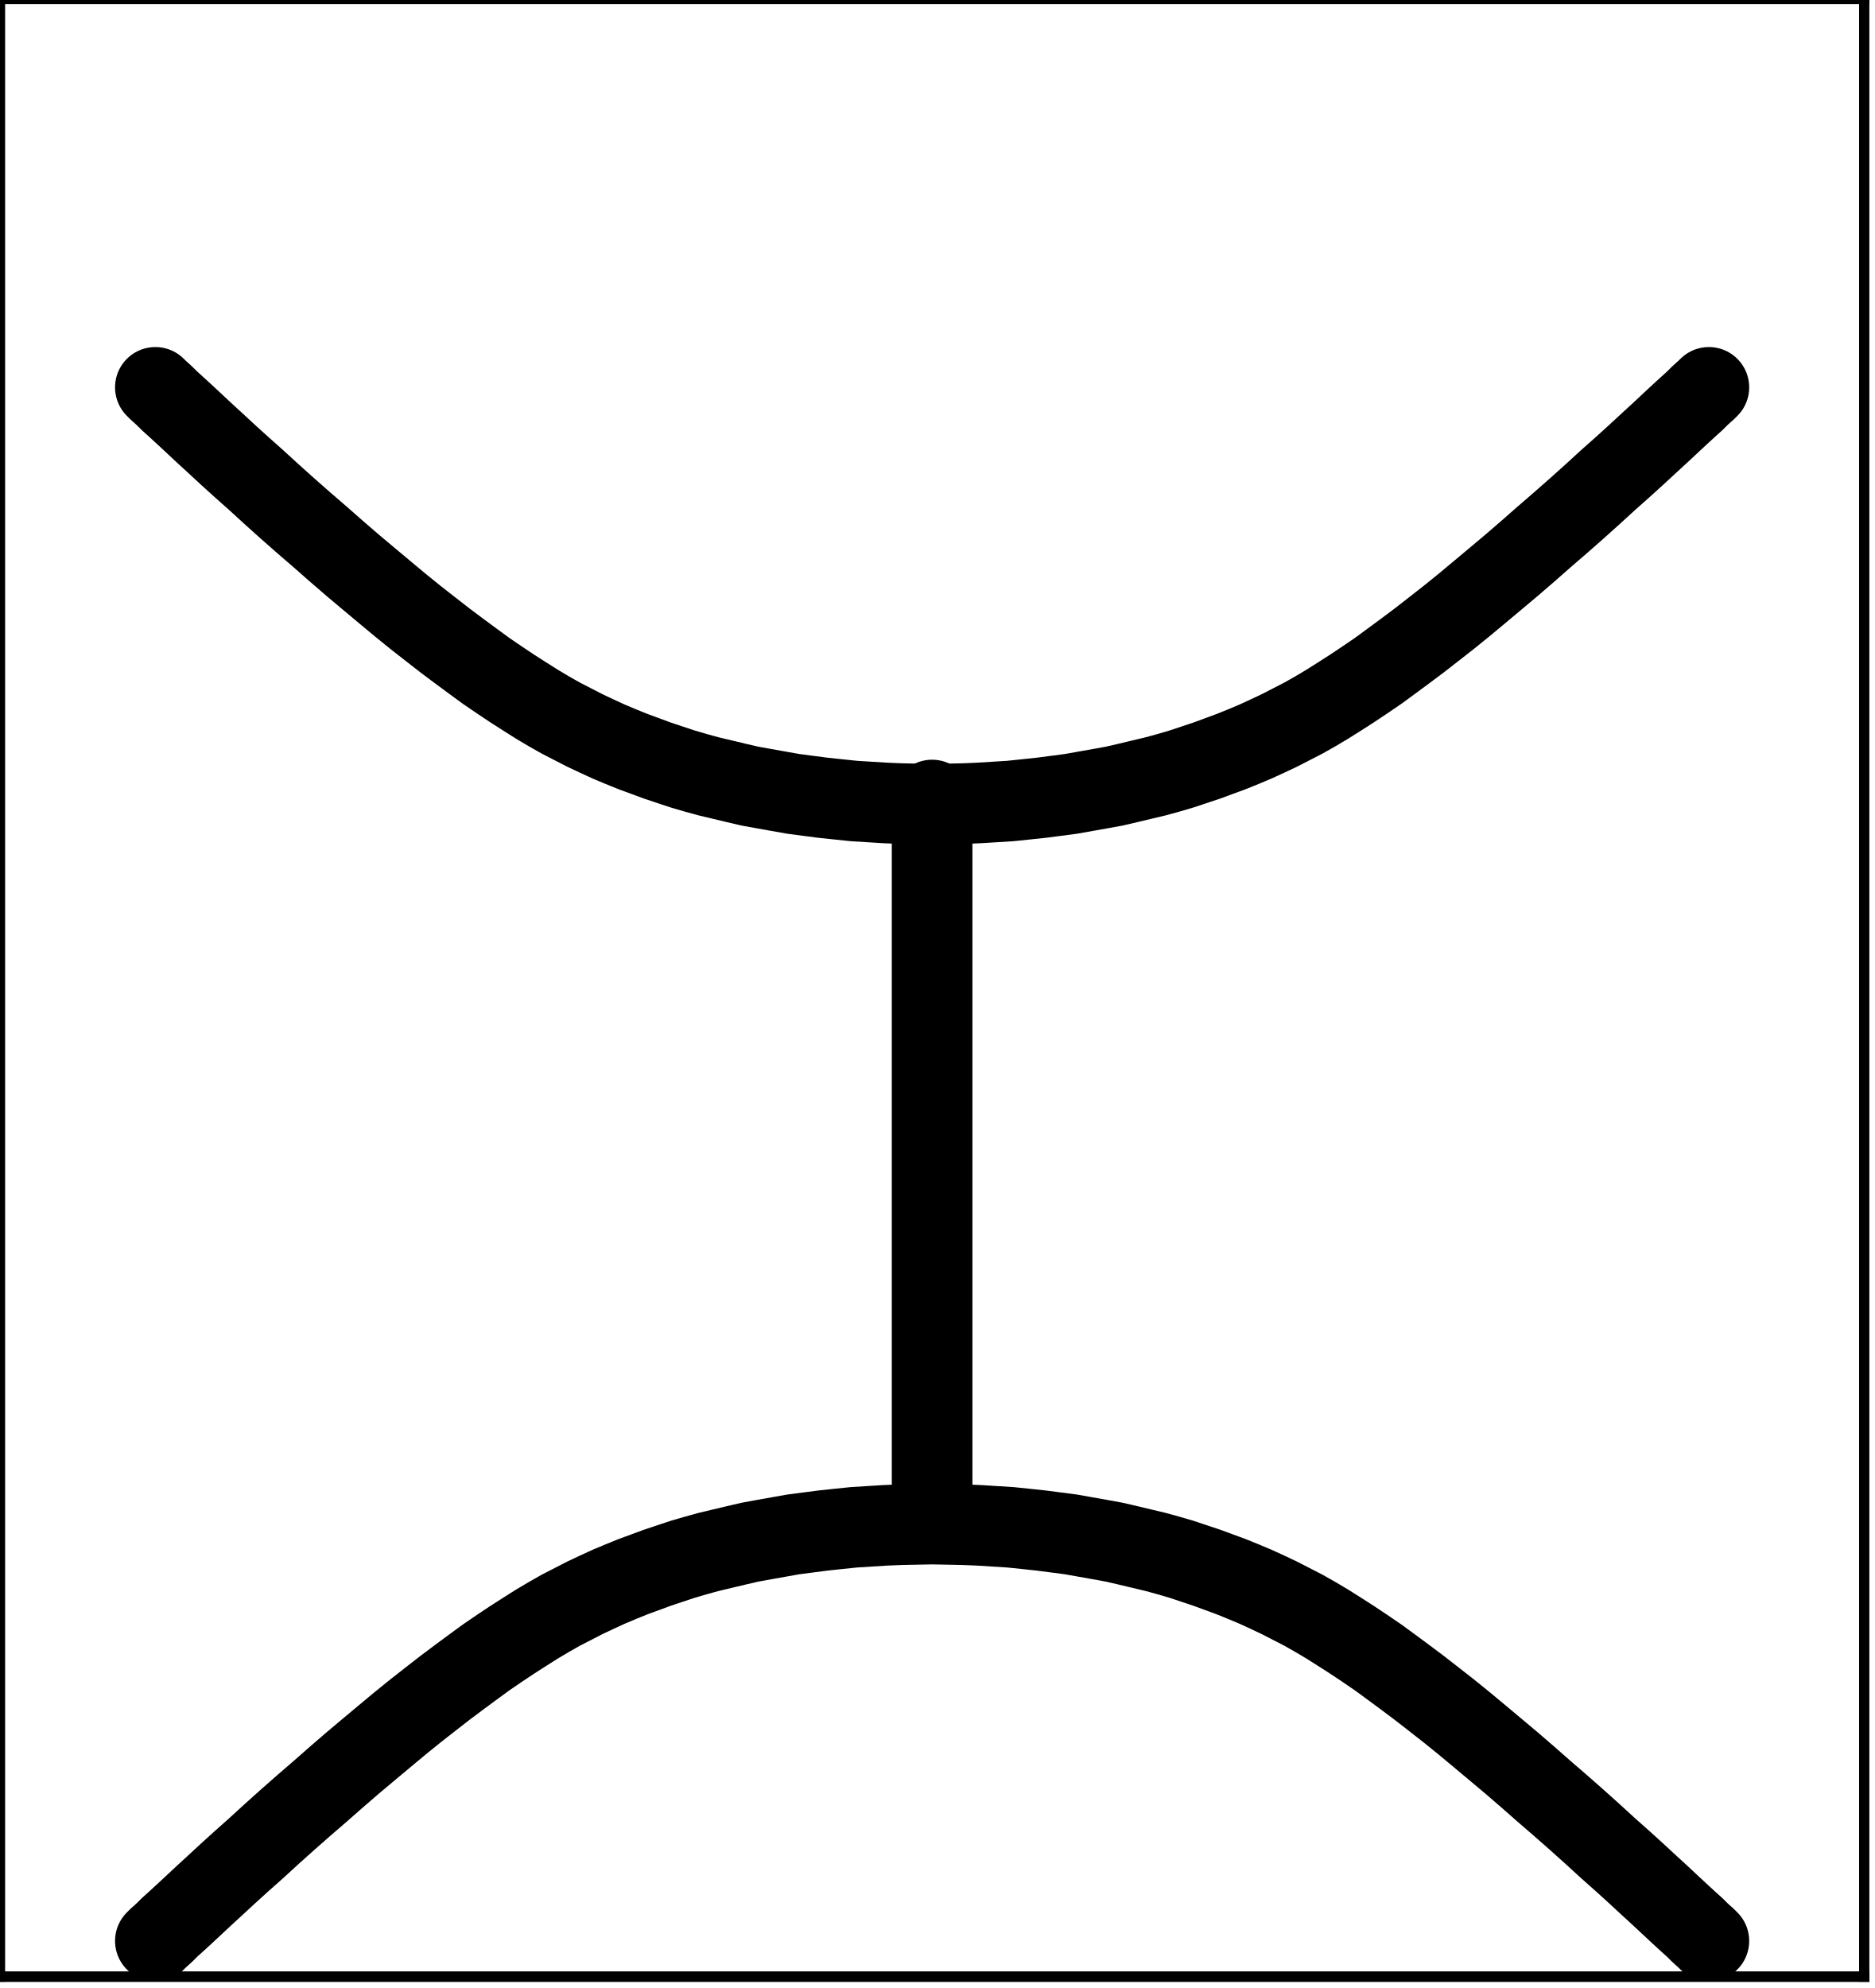
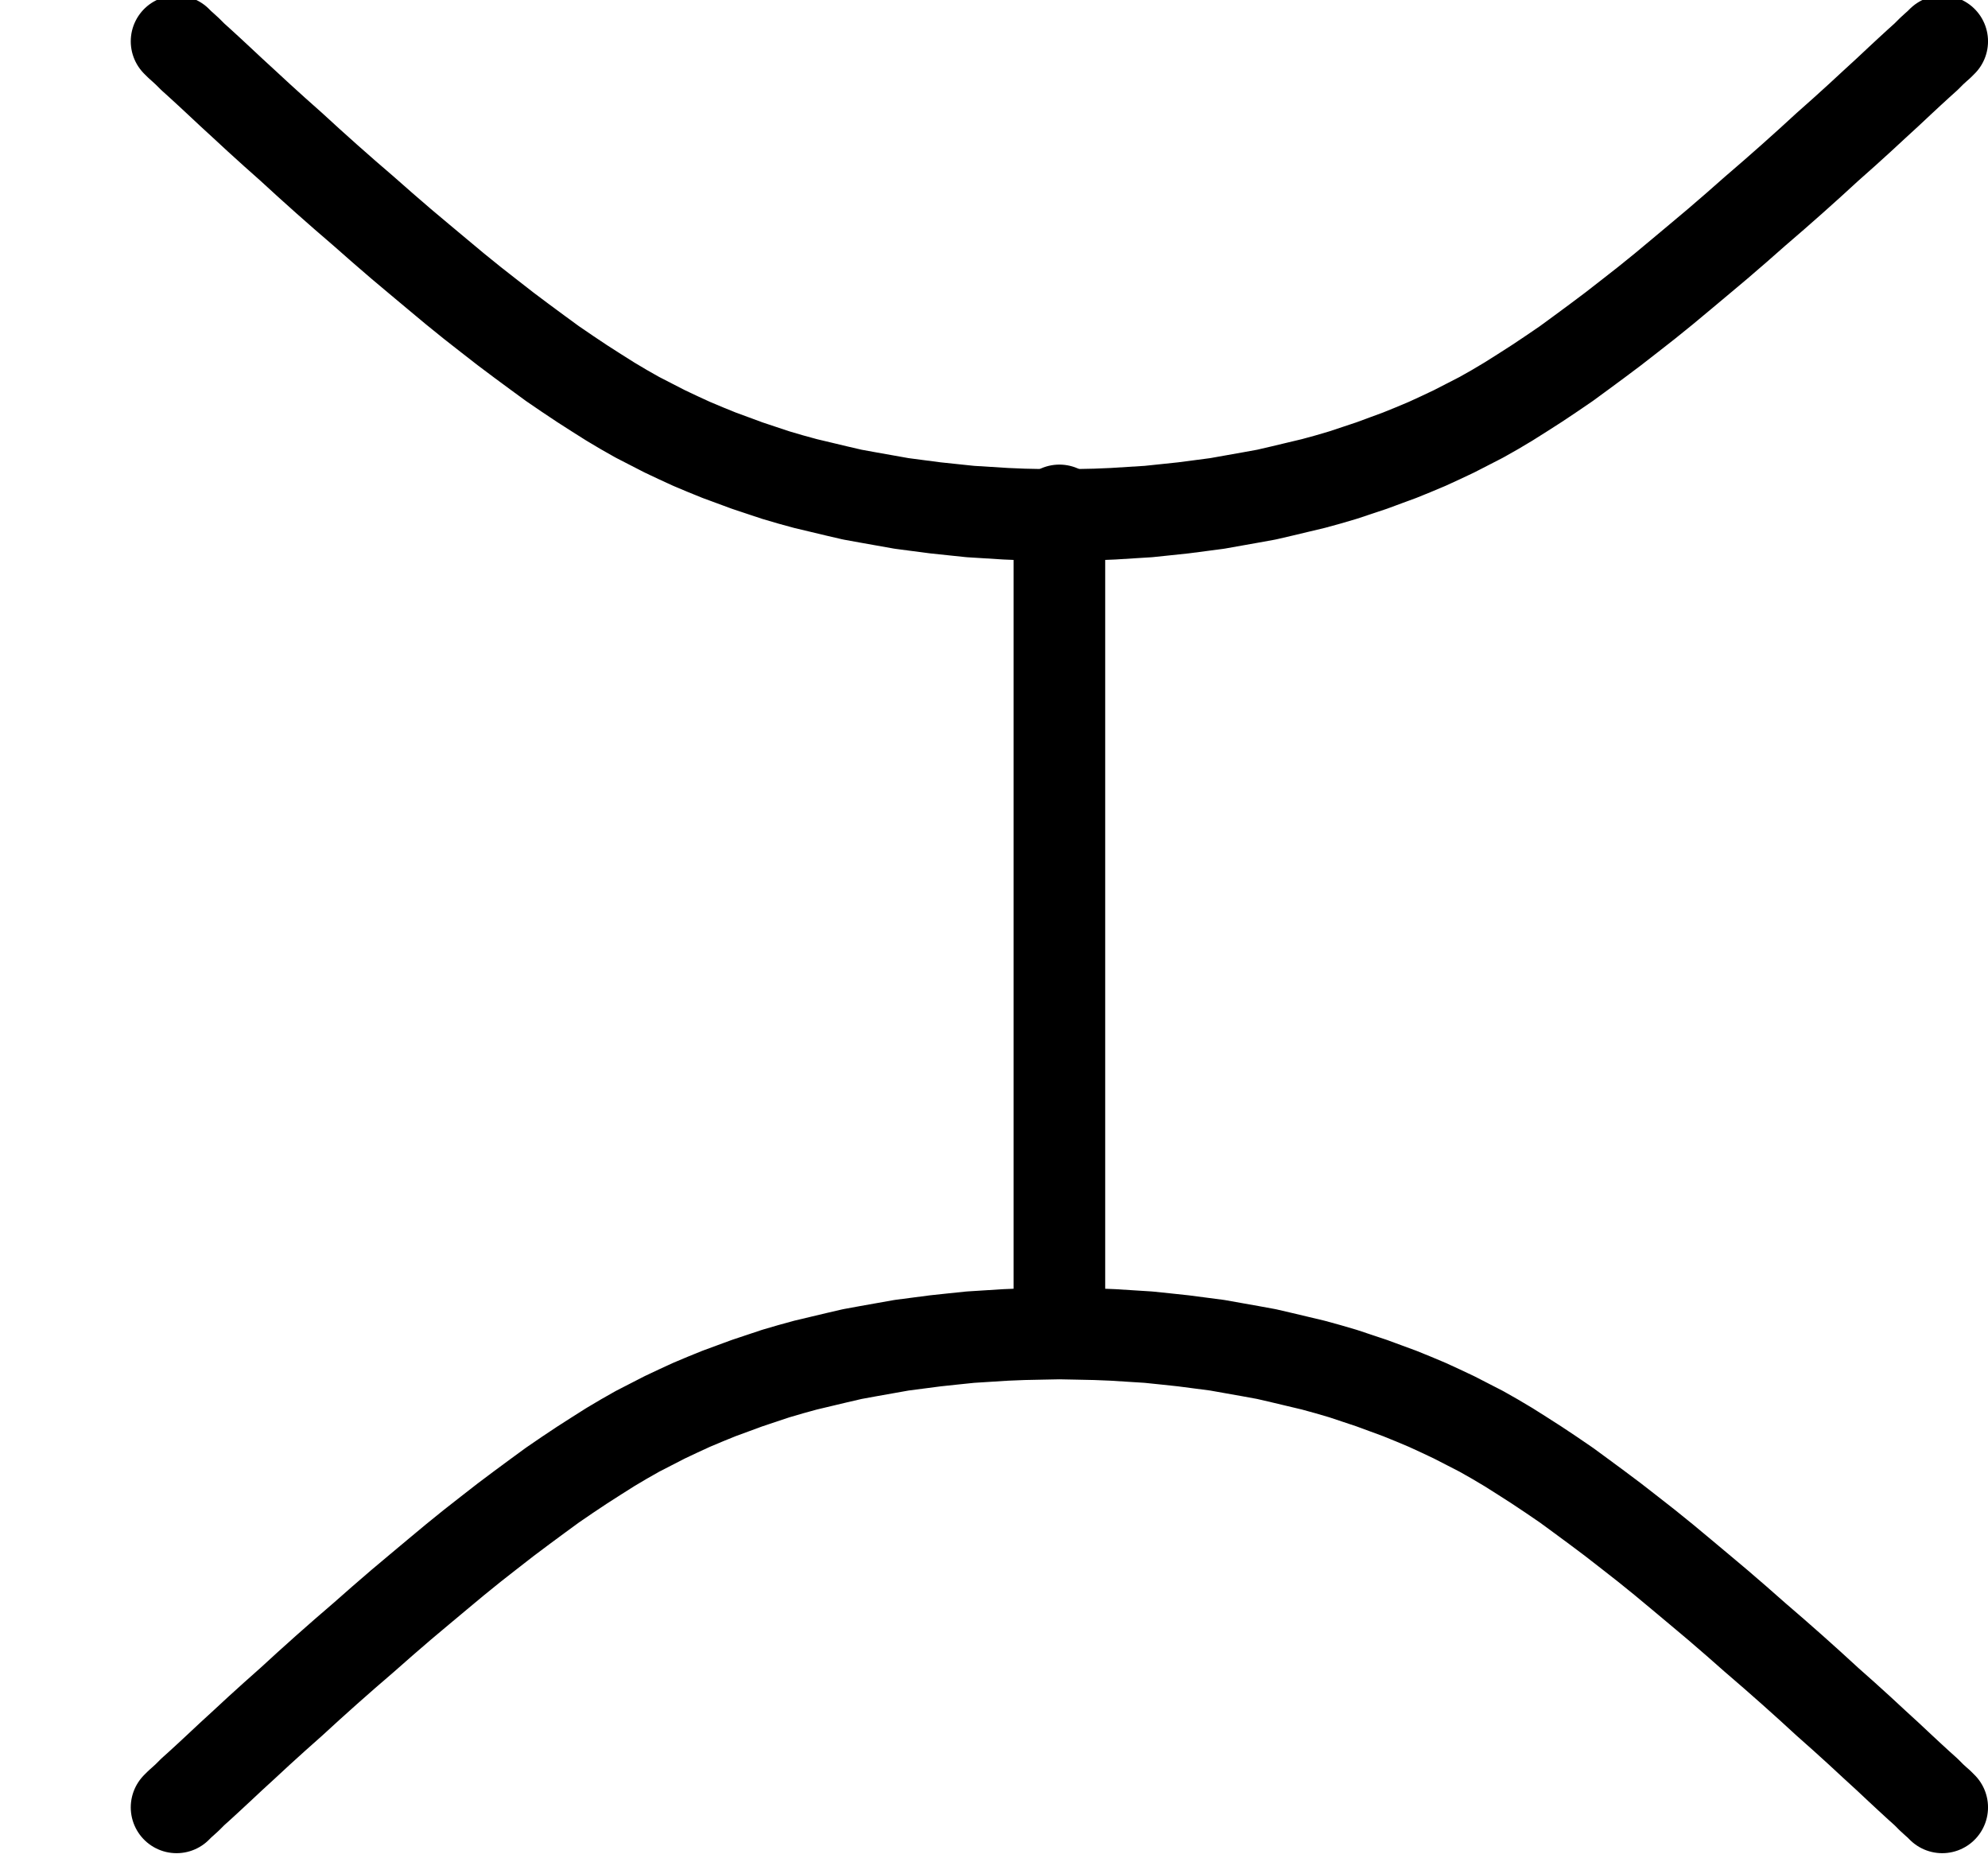
- <svg xmlns="http://www.w3.org/2000/svg" version="1.1" width="101.472" height="107.613" viewBox="0 0 101.472 107.613">
-   <path d="M50.459 81.413L50.459 43.306" style="stroke:rgb(0%,0%,0%); stroke-width: 4.364;stroke-linecap: round;stroke-linejoin: round;stroke-miterlimit: 10;fill: none;" />
-   <path d="M8.41 105.066L8.427 105.048L8.48 104.996L8.568 104.908L8.707 104.785L8.918 104.593L9.181 104.33L9.531 104.015L9.951 103.629L10.442 103.173L11.003 102.648L11.633 102.07L12.334 101.421L13.088 100.738L13.876 100.037L14.699 99.284L15.558 98.513L16.434 97.742L17.327 96.971L18.204 96.2L19.097 95.429L19.973 94.693L20.832 93.975L21.673 93.275L22.496 92.609L23.302 91.978L24.09 91.365L24.861 90.787L25.597 90.244L26.316 89.718L27.034 89.227L27.717 88.772L28.401 88.334L29.066 87.913L29.715 87.528L30.363 87.16L31.011 86.827L31.659 86.494L32.29 86.196L32.938 85.898L33.604 85.618L34.252 85.355L34.918 85.11L35.584 84.865L36.267 84.637L36.95 84.409L37.669 84.199L38.37 84.006L39.106 83.831L39.841 83.656L40.595 83.481L41.366 83.34L42.154 83.2L42.942 83.06L43.748 82.955L44.554 82.85L45.378 82.762L46.219 82.675L47.06 82.622L47.901 82.569L48.742 82.535L49.6 82.517L50.459 82.5L51.317 82.517L52.176 82.535L53.017 82.569L53.858 82.622L54.698 82.675L55.54 82.762L56.363 82.85L57.169 82.955L57.975 83.06L58.763 83.2L59.552 83.34L60.323 83.481L61.076 83.656L61.812 83.831L62.548 84.006L63.249 84.199L63.967 84.409L64.65 84.637L65.334 84.865L65.999 85.11L66.665 85.355L67.313 85.618L67.979 85.898L68.627 86.196L69.258 86.494L69.906 86.827L70.554 87.16L71.203 87.528L71.851 87.913L72.517 88.334L73.2 88.772L73.883 89.227L74.602 89.718L75.32 90.244L76.056 90.787L76.827 91.365L77.615 91.978L78.421 92.609L79.245 93.275L80.086 93.975L80.944 94.693L81.82 95.429L82.714 96.2L83.59 96.971L84.483 97.742L85.359 98.513L86.218 99.284L87.041 100.037L87.83 100.738L88.583 101.421L89.284 102.07L89.915 102.648L90.475 103.173L90.966 103.629L91.386 104.015L91.737 104.33L91.999 104.593L92.21 104.785L92.35 104.908L92.438 104.996L92.49 105.048L92.508 105.066" style="stroke:rgb(0%,0%,0%); stroke-width: 4.364;stroke-linecap: round;stroke-linejoin: round;stroke-miterlimit: 10;fill: none;" />
-   <path d="M8.41 20.968L8.427 20.985L8.48 21.038L8.568 21.125L8.707 21.248L8.918 21.441L9.181 21.703L9.531 22.019L9.951 22.404L10.442 22.86L11.003 23.385L11.633 23.964L12.334 24.612L13.088 25.295L13.876 25.996L14.699 26.749L15.558 27.52L16.434 28.291L17.327 29.062L18.204 29.833L19.097 30.604L19.973 31.34L20.832 32.058L21.673 32.759L22.496 33.425L23.302 34.056L24.09 34.669L24.861 35.247L25.597 35.79L26.316 36.316L27.034 36.806L27.717 37.262L28.401 37.7L29.066 38.12L29.715 38.506L30.363 38.873L31.011 39.206L31.659 39.539L32.29 39.837L32.938 40.135L33.604 40.415L34.252 40.678L34.918 40.923L35.584 41.169L36.267 41.397L36.95 41.624L37.669 41.835L38.37 42.027L39.106 42.202L39.841 42.378L40.595 42.553L41.366 42.693L42.154 42.833L42.942 42.973L43.748 43.079L44.554 43.184L45.378 43.271L46.219 43.359L47.06 43.411L47.901 43.464L48.742 43.499L49.6 43.517L50.459 43.534L51.317 43.517L52.176 43.499L53.017 43.464L53.858 43.411L54.698 43.359L55.54 43.271L56.363 43.184L57.169 43.079L57.975 42.973L58.763 42.833L59.552 42.693L60.323 42.553L61.076 42.378L61.812 42.202L62.548 42.027L63.249 41.835L63.967 41.624L64.65 41.397L65.334 41.169L65.999 40.923L66.665 40.678L67.313 40.415L67.979 40.135L68.627 39.837L69.258 39.539L69.906 39.206L70.554 38.873L71.203 38.506L71.851 38.12L72.517 37.7L73.2 37.262L73.883 36.806L74.602 36.316L75.32 35.79L76.056 35.247L76.827 34.669L77.615 34.056L78.421 33.425L79.245 32.759L80.086 32.058L80.944 31.34L81.82 30.604L82.714 29.833L83.59 29.062L84.483 28.291L85.359 27.52L86.218 26.749L87.041 25.996L87.83 25.295L88.583 24.612L89.284 23.964L89.915 23.385L90.475 22.86L90.966 22.404L91.386 22.019L91.737 21.703L91.999 21.441L92.21 21.248L92.35 21.125L92.438 21.038L92.49 20.985L92.508 20.968" style="stroke:rgb(0%,0%,0%); stroke-width: 4.364;stroke-linecap: round;stroke-linejoin: round;stroke-miterlimit: 10;fill: none;" />
-   <path d="M0 107L100.917 107" style="stroke:rgb(0%,0%,0%); stroke-width: 0.555;stroke-linecap: square;stroke-linejoin: round;stroke-miterlimit: 10;fill: none;" />
-   <path d="M0 -0.057L100.917 -0.057" style="stroke:rgb(0%,0%,0%); stroke-width: 0.555;stroke-linecap: square;stroke-linejoin: round;stroke-miterlimit: 10;fill: none;" />
-   <path d="M0 107L100.917 107" style="stroke:rgb(0%,0%,0%); stroke-width: 0.555;stroke-linecap: square;stroke-linejoin: round;stroke-miterlimit: 10;fill: none;" />
-   <path d="M0 107L0 -0.057" style="stroke:rgb(0%,0%,0%); stroke-width: 0.555;stroke-linecap: square;stroke-linejoin: round;stroke-miterlimit: 10;fill: none;" />
-   <path d="M100.917 107L100.917 -0.057" style="stroke:rgb(0%,0%,0%); stroke-width: 0.555;stroke-linecap: square;stroke-linejoin: round;stroke-miterlimit: 10;fill: none;" />
+ <svg xmlns="http://www.w3.org/2000/svg" version="1.1" width="94.689" height="88.462" viewBox="0 0 94.689 88.462">
+   <path d="M50.459 62.413L50.459 24.306" style="stroke:rgb(0%,0%,0%); stroke-width: 4.364;stroke-linecap: round;stroke-linejoin: round;stroke-miterlimit: 10;fill: none;" />
+   <path d="M8.41 86.066L8.427 86.048L8.48 85.996L8.568 85.908L8.707 85.785L8.918 85.593L9.181 85.33L9.531 85.015L9.951 84.629L10.442 84.173L11.003 83.648L11.633 83.07L12.334 82.421L13.088 81.738L13.876 81.037L14.699 80.284L15.558 79.513L16.434 78.742L17.327 77.971L18.204 77.2L19.097 76.429L19.973 75.693L20.832 74.975L21.673 74.275L22.496 73.609L23.302 72.978L24.09 72.365L24.861 71.787L25.597 71.244L26.316 70.718L27.034 70.227L27.717 69.772L28.401 69.334L29.066 68.913L29.715 68.528L30.363 68.16L31.011 67.827L31.659 67.494L32.29 67.196L32.938 66.898L33.604 66.618L34.252 66.355L34.918 66.11L35.584 65.865L36.267 65.637L36.95 65.409L37.669 65.199L38.37 65.006L39.106 64.831L39.841 64.656L40.595 64.481L41.366 64.34L42.154 64.2L42.942 64.06L43.748 63.955L44.554 63.85L45.378 63.762L46.219 63.675L47.06 63.622L47.901 63.569L48.742 63.535L49.6 63.517L50.459 63.5L51.317 63.517L52.176 63.535L53.017 63.569L53.858 63.622L54.698 63.675L55.54 63.762L56.363 63.85L57.169 63.955L57.975 64.06L58.763 64.2L59.552 64.34L60.323 64.481L61.076 64.656L61.812 64.831L62.548 65.006L63.249 65.199L63.967 65.409L64.65 65.637L65.334 65.865L65.999 66.11L66.665 66.355L67.313 66.618L67.979 66.898L68.627 67.196L69.258 67.494L69.906 67.827L70.554 68.16L71.203 68.528L71.851 68.913L72.517 69.334L73.2 69.772L73.883 70.227L74.602 70.718L75.32 71.244L76.056 71.787L76.827 72.365L77.615 72.978L78.421 73.609L79.245 74.275L80.086 74.975L80.944 75.693L81.82 76.429L82.714 77.2L83.59 77.971L84.483 78.742L85.359 79.513L86.218 80.284L87.041 81.037L87.83 81.738L88.583 82.421L89.284 83.07L89.915 83.648L90.475 84.173L90.966 84.629L91.386 85.015L91.737 85.33L91.999 85.593L92.21 85.785L92.35 85.908L92.438 85.996L92.49 86.048L92.508 86.066" style="stroke:rgb(0%,0%,0%); stroke-width: 4.364;stroke-linecap: round;stroke-linejoin: round;stroke-miterlimit: 10;fill: none;" />
+   <path d="M8.41 1.968L8.427 1.985L8.48 2.038L8.568 2.125L8.707 2.248L8.918 2.441L9.181 2.703L9.531 3.019L9.951 3.404L10.442 3.86L11.003 4.385L11.633 4.964L12.334 5.612L13.088 6.295L13.876 6.996L14.699 7.749L15.558 8.52L16.434 9.291L17.327 10.062L18.204 10.833L19.097 11.604L19.973 12.34L20.832 13.058L21.673 13.759L22.496 14.425L23.302 15.056L24.09 15.669L24.861 16.247L25.597 16.79L26.316 17.316L27.034 17.806L27.717 18.262L28.401 18.7L29.066 19.12L29.715 19.506L30.363 19.873L31.011 20.206L31.659 20.539L32.29 20.837L32.938 21.135L33.604 21.415L34.252 21.678L34.918 21.923L35.584 22.169L36.267 22.397L36.95 22.624L37.669 22.835L38.37 23.027L39.106 23.202L39.841 23.378L40.595 23.553L41.366 23.693L42.154 23.833L42.942 23.973L43.748 24.079L44.554 24.184L45.378 24.271L46.219 24.359L47.06 24.411L47.901 24.464L48.742 24.499L49.6 24.517L50.459 24.534L51.317 24.517L52.176 24.499L53.017 24.464L53.858 24.411L54.698 24.359L55.54 24.271L56.363 24.184L57.169 24.079L57.975 23.973L58.763 23.833L59.552 23.693L60.323 23.553L61.076 23.378L61.812 23.202L62.548 23.027L63.249 22.835L63.967 22.624L64.65 22.397L65.334 22.169L65.999 21.923L66.665 21.678L67.313 21.415L67.979 21.135L68.627 20.837L69.258 20.539L69.906 20.206L70.554 19.873L71.203 19.506L71.851 19.12L72.517 18.7L73.2 18.262L73.883 17.806L74.602 17.316L75.32 16.79L76.056 16.247L76.827 15.669L77.615 15.056L78.421 14.425L79.245 13.759L80.086 13.058L80.944 12.34L81.82 11.604L82.714 10.833L83.59 10.062L84.483 9.291L85.359 8.52L86.218 7.749L87.041 6.996L87.83 6.295L88.583 5.612L89.284 4.964L89.915 4.385L90.475 3.86L90.966 3.404L91.386 3.019L91.737 2.703L91.999 2.441L92.21 2.248L92.35 2.125L92.438 2.038L92.49 1.985L92.508 1.968" style="stroke:rgb(0%,0%,0%); stroke-width: 4.364;stroke-linecap: round;stroke-linejoin: round;stroke-miterlimit: 10;fill: none;" />
</svg>
